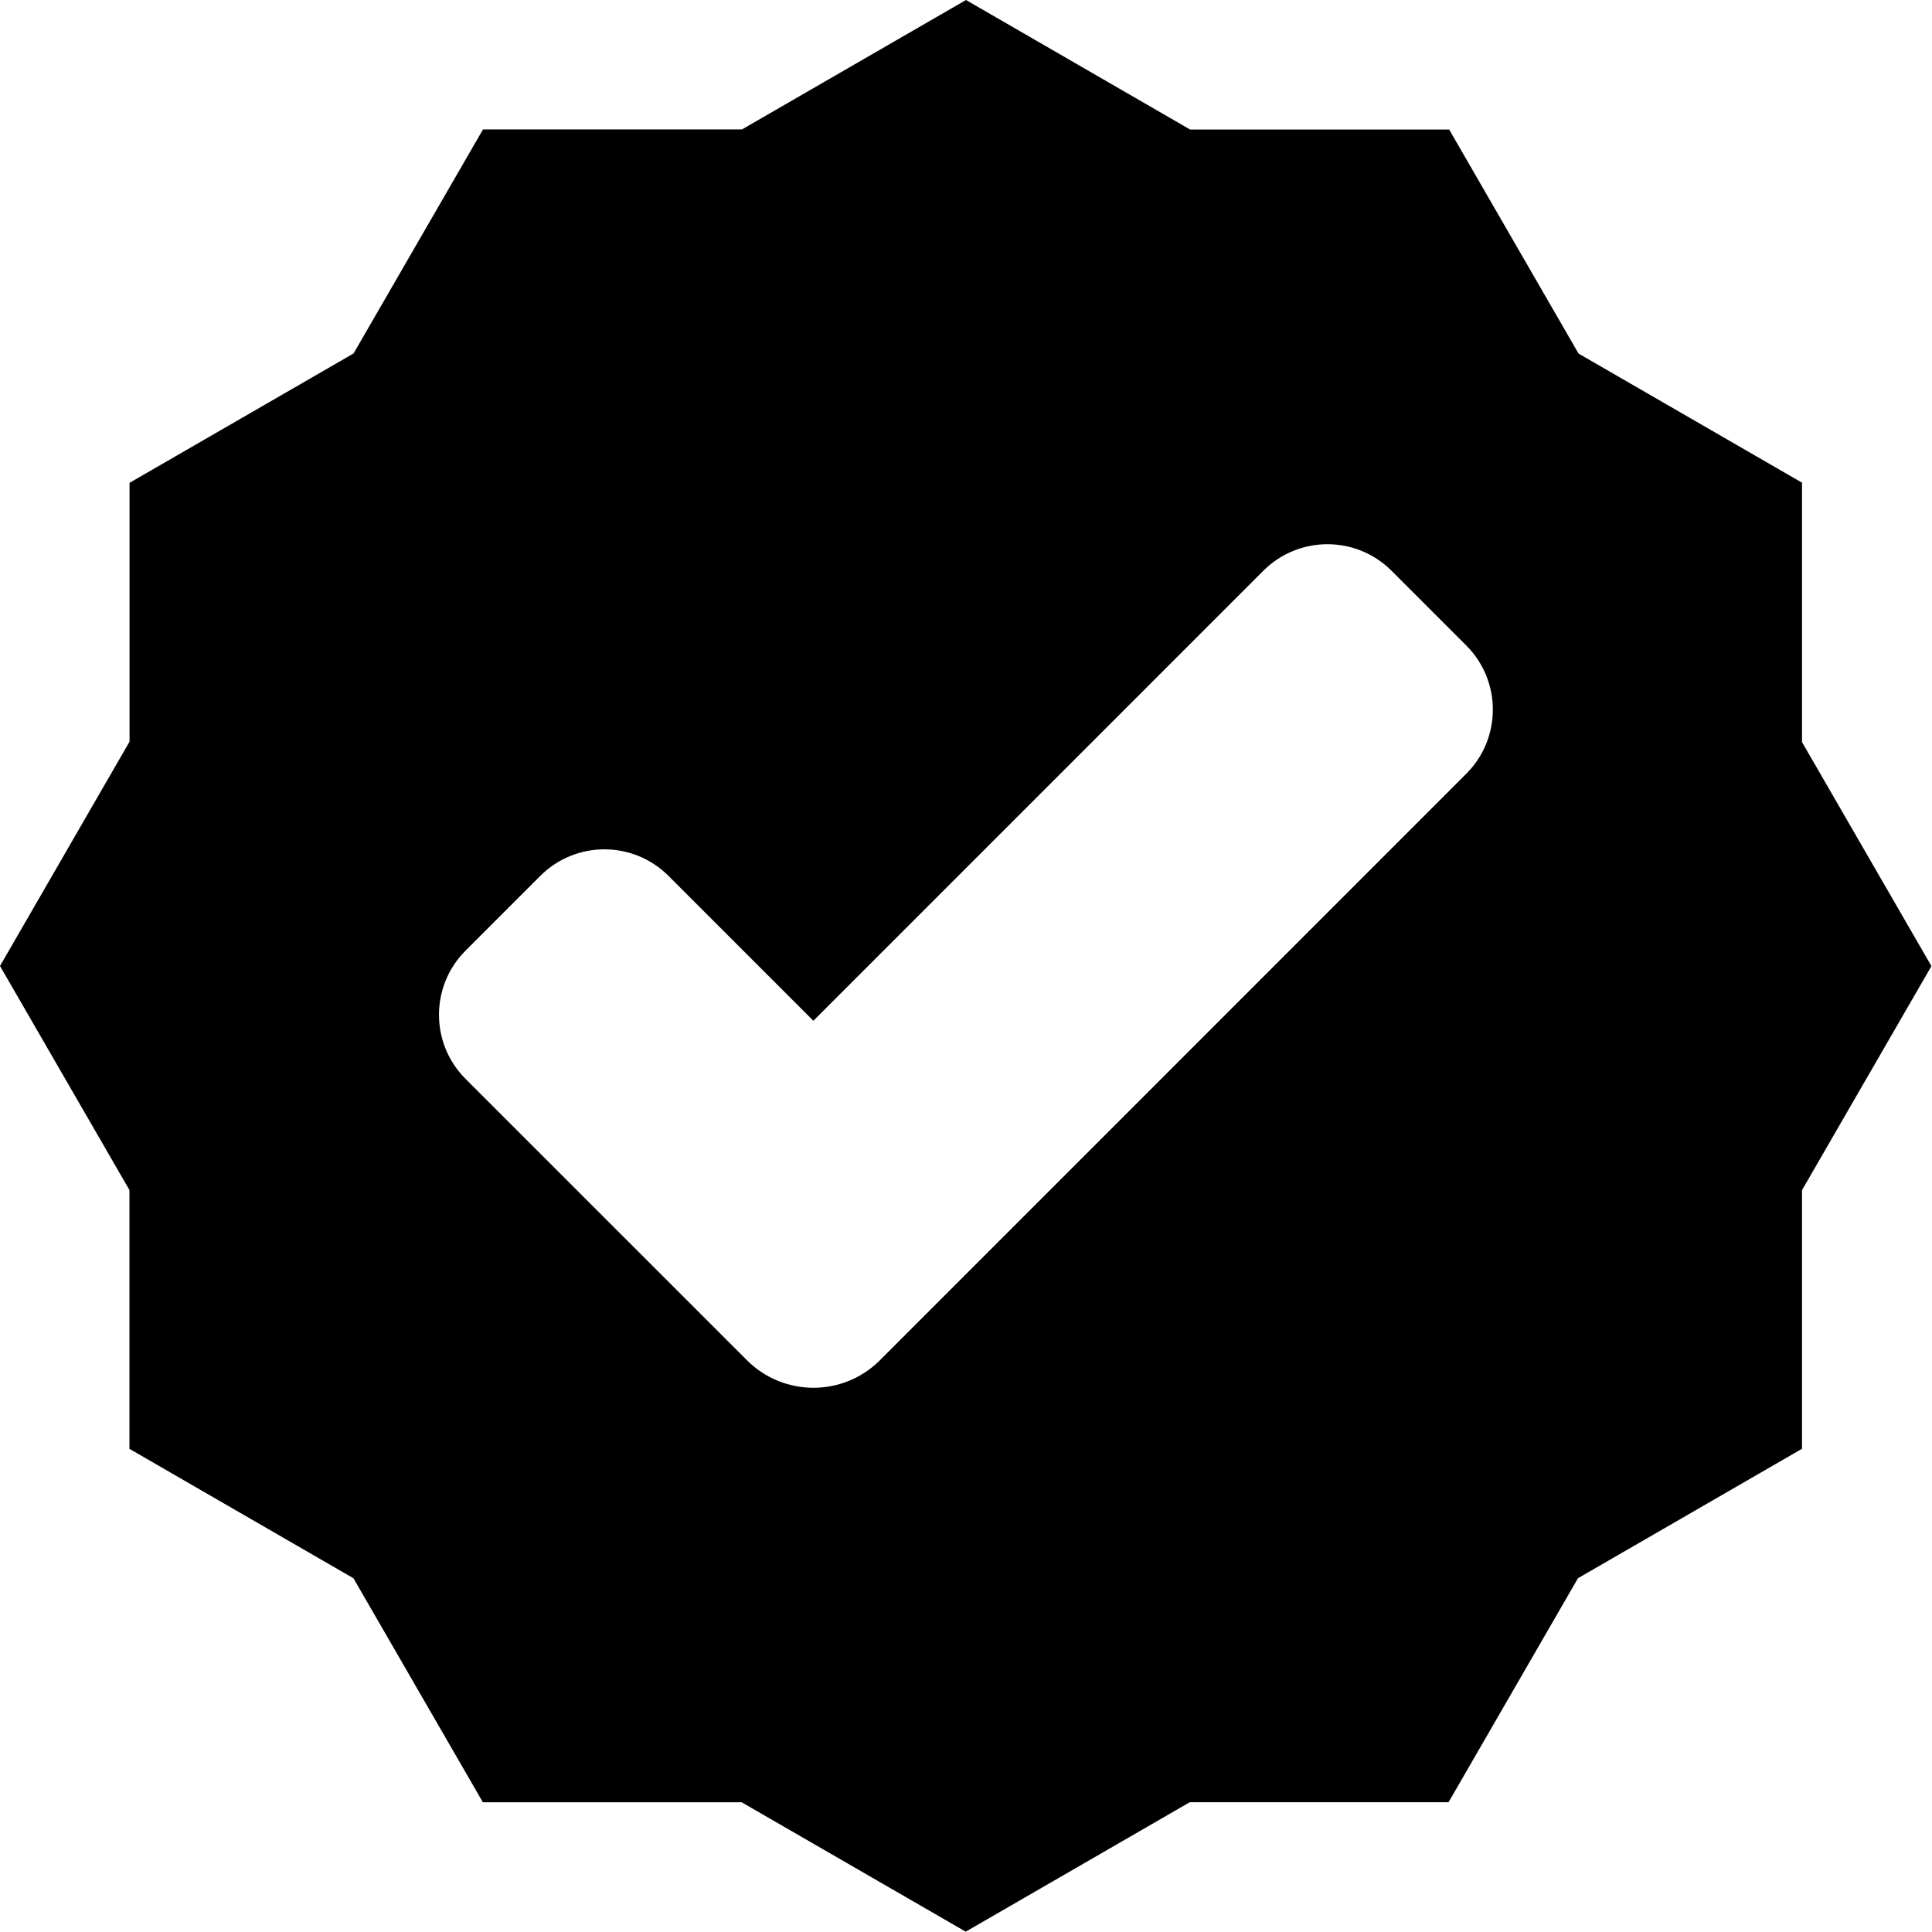
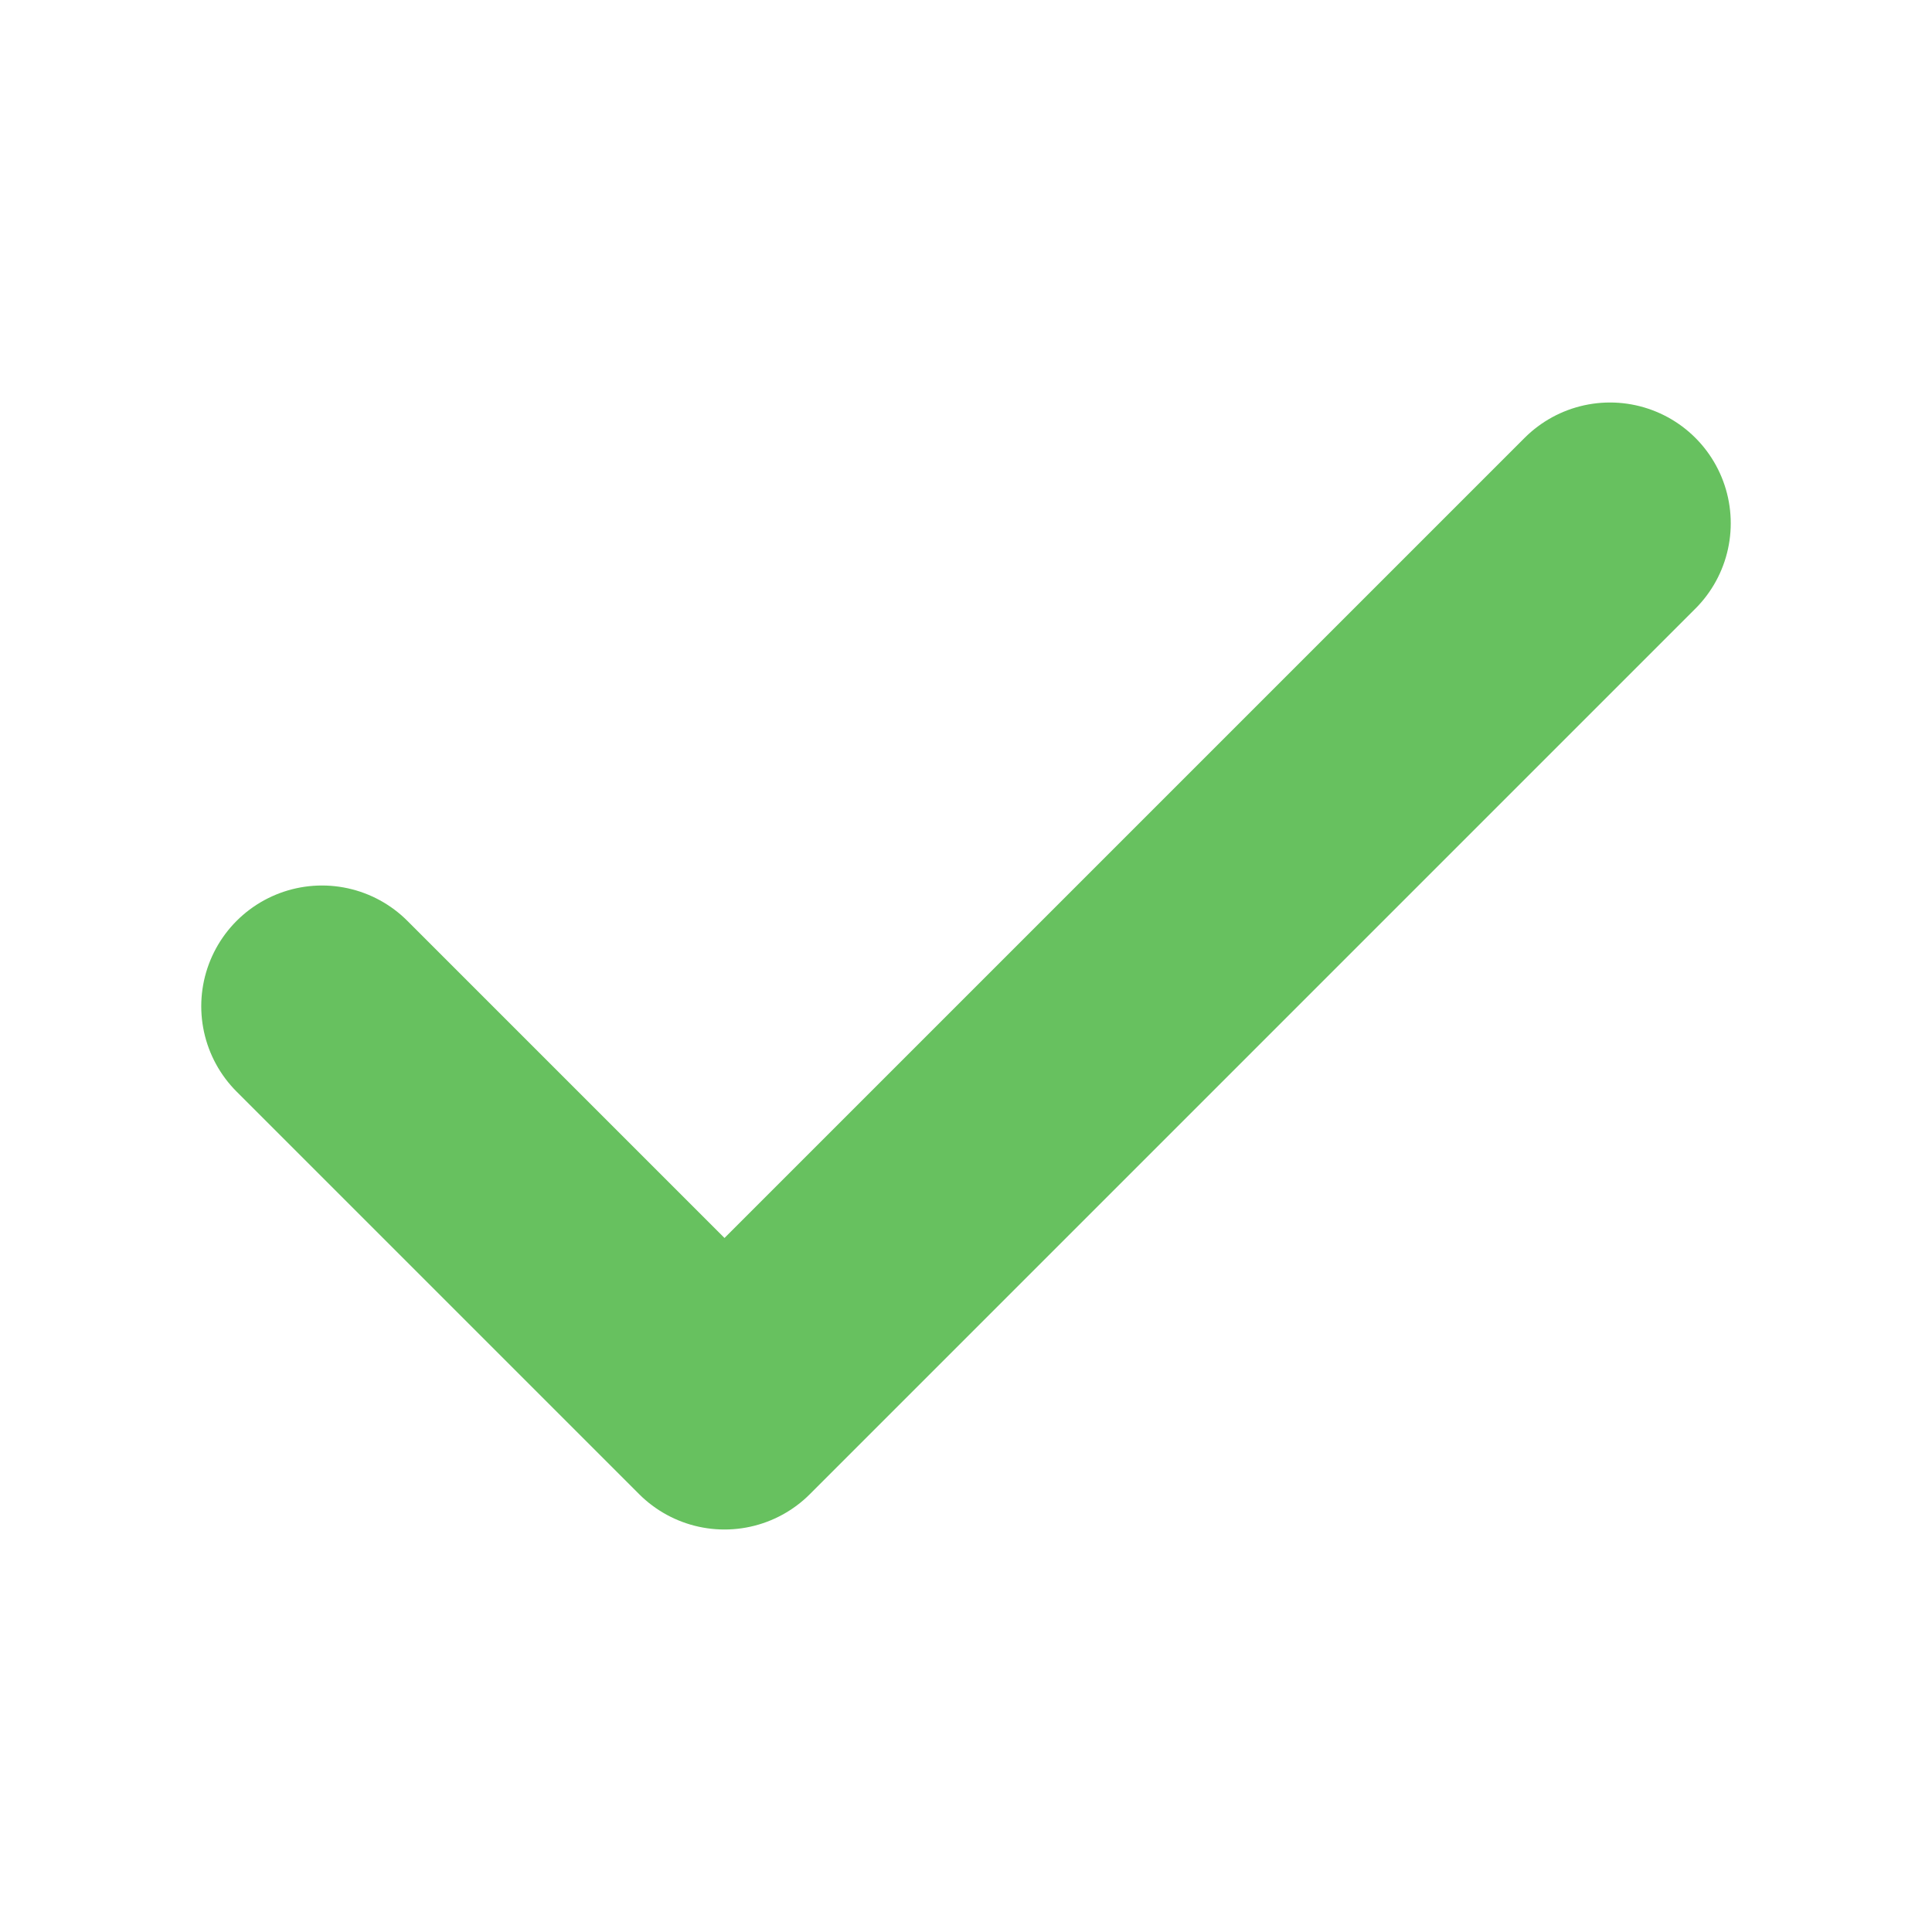
- <svg xmlns="http://www.w3.org/2000/svg" viewBox="0 0 344.96 344.96" width="27" height="27">
-   <defs>
-     <style />
-   </defs>
-   <g id="Слой_2" data-name="Слой 2">
-     <g id="Capa_1" data-name="Capa 1">
-       <path class="cls-1" d="M321.85,86.24l-40-23.11-23.1-40H212.5L172.48,0l-40,23.11H86.24l-23.11,40-40,23.1v46.21L0,172.48l23.11,40v46.21l40,23.11,23.11,40h46.21l40,23.1,40-23.11h46.21l23.11-40,40-23.11V212.5l23.11-40-23.11-40V86.24ZM156.91,243.07a16.79,16.79,0,0,1-23.34,0L83.12,192.63a16.19,16.19,0,0,1,0-22.89l13.35-13.35a16.19,16.19,0,0,1,22.89,0l25.87,25.87,80.34-80.35a16.19,16.19,0,0,1,22.89,0l13.35,13.35a16.19,16.19,0,0,1,0,22.89Z" />
-     </g>
+ <svg xmlns="http://www.w3.org/2000/svg" width="12" height="12" viewBox="0 0 12 12" fill="none">
+   <g id="Group">
+     <path id="Vector" d="M10 3.25L4.5 8.75L2 6.25" stroke="#67C15F" stroke-width="1.5" stroke-miterlimit="10" stroke-linecap="round" stroke-linejoin="round" />
  </g>
</svg>
